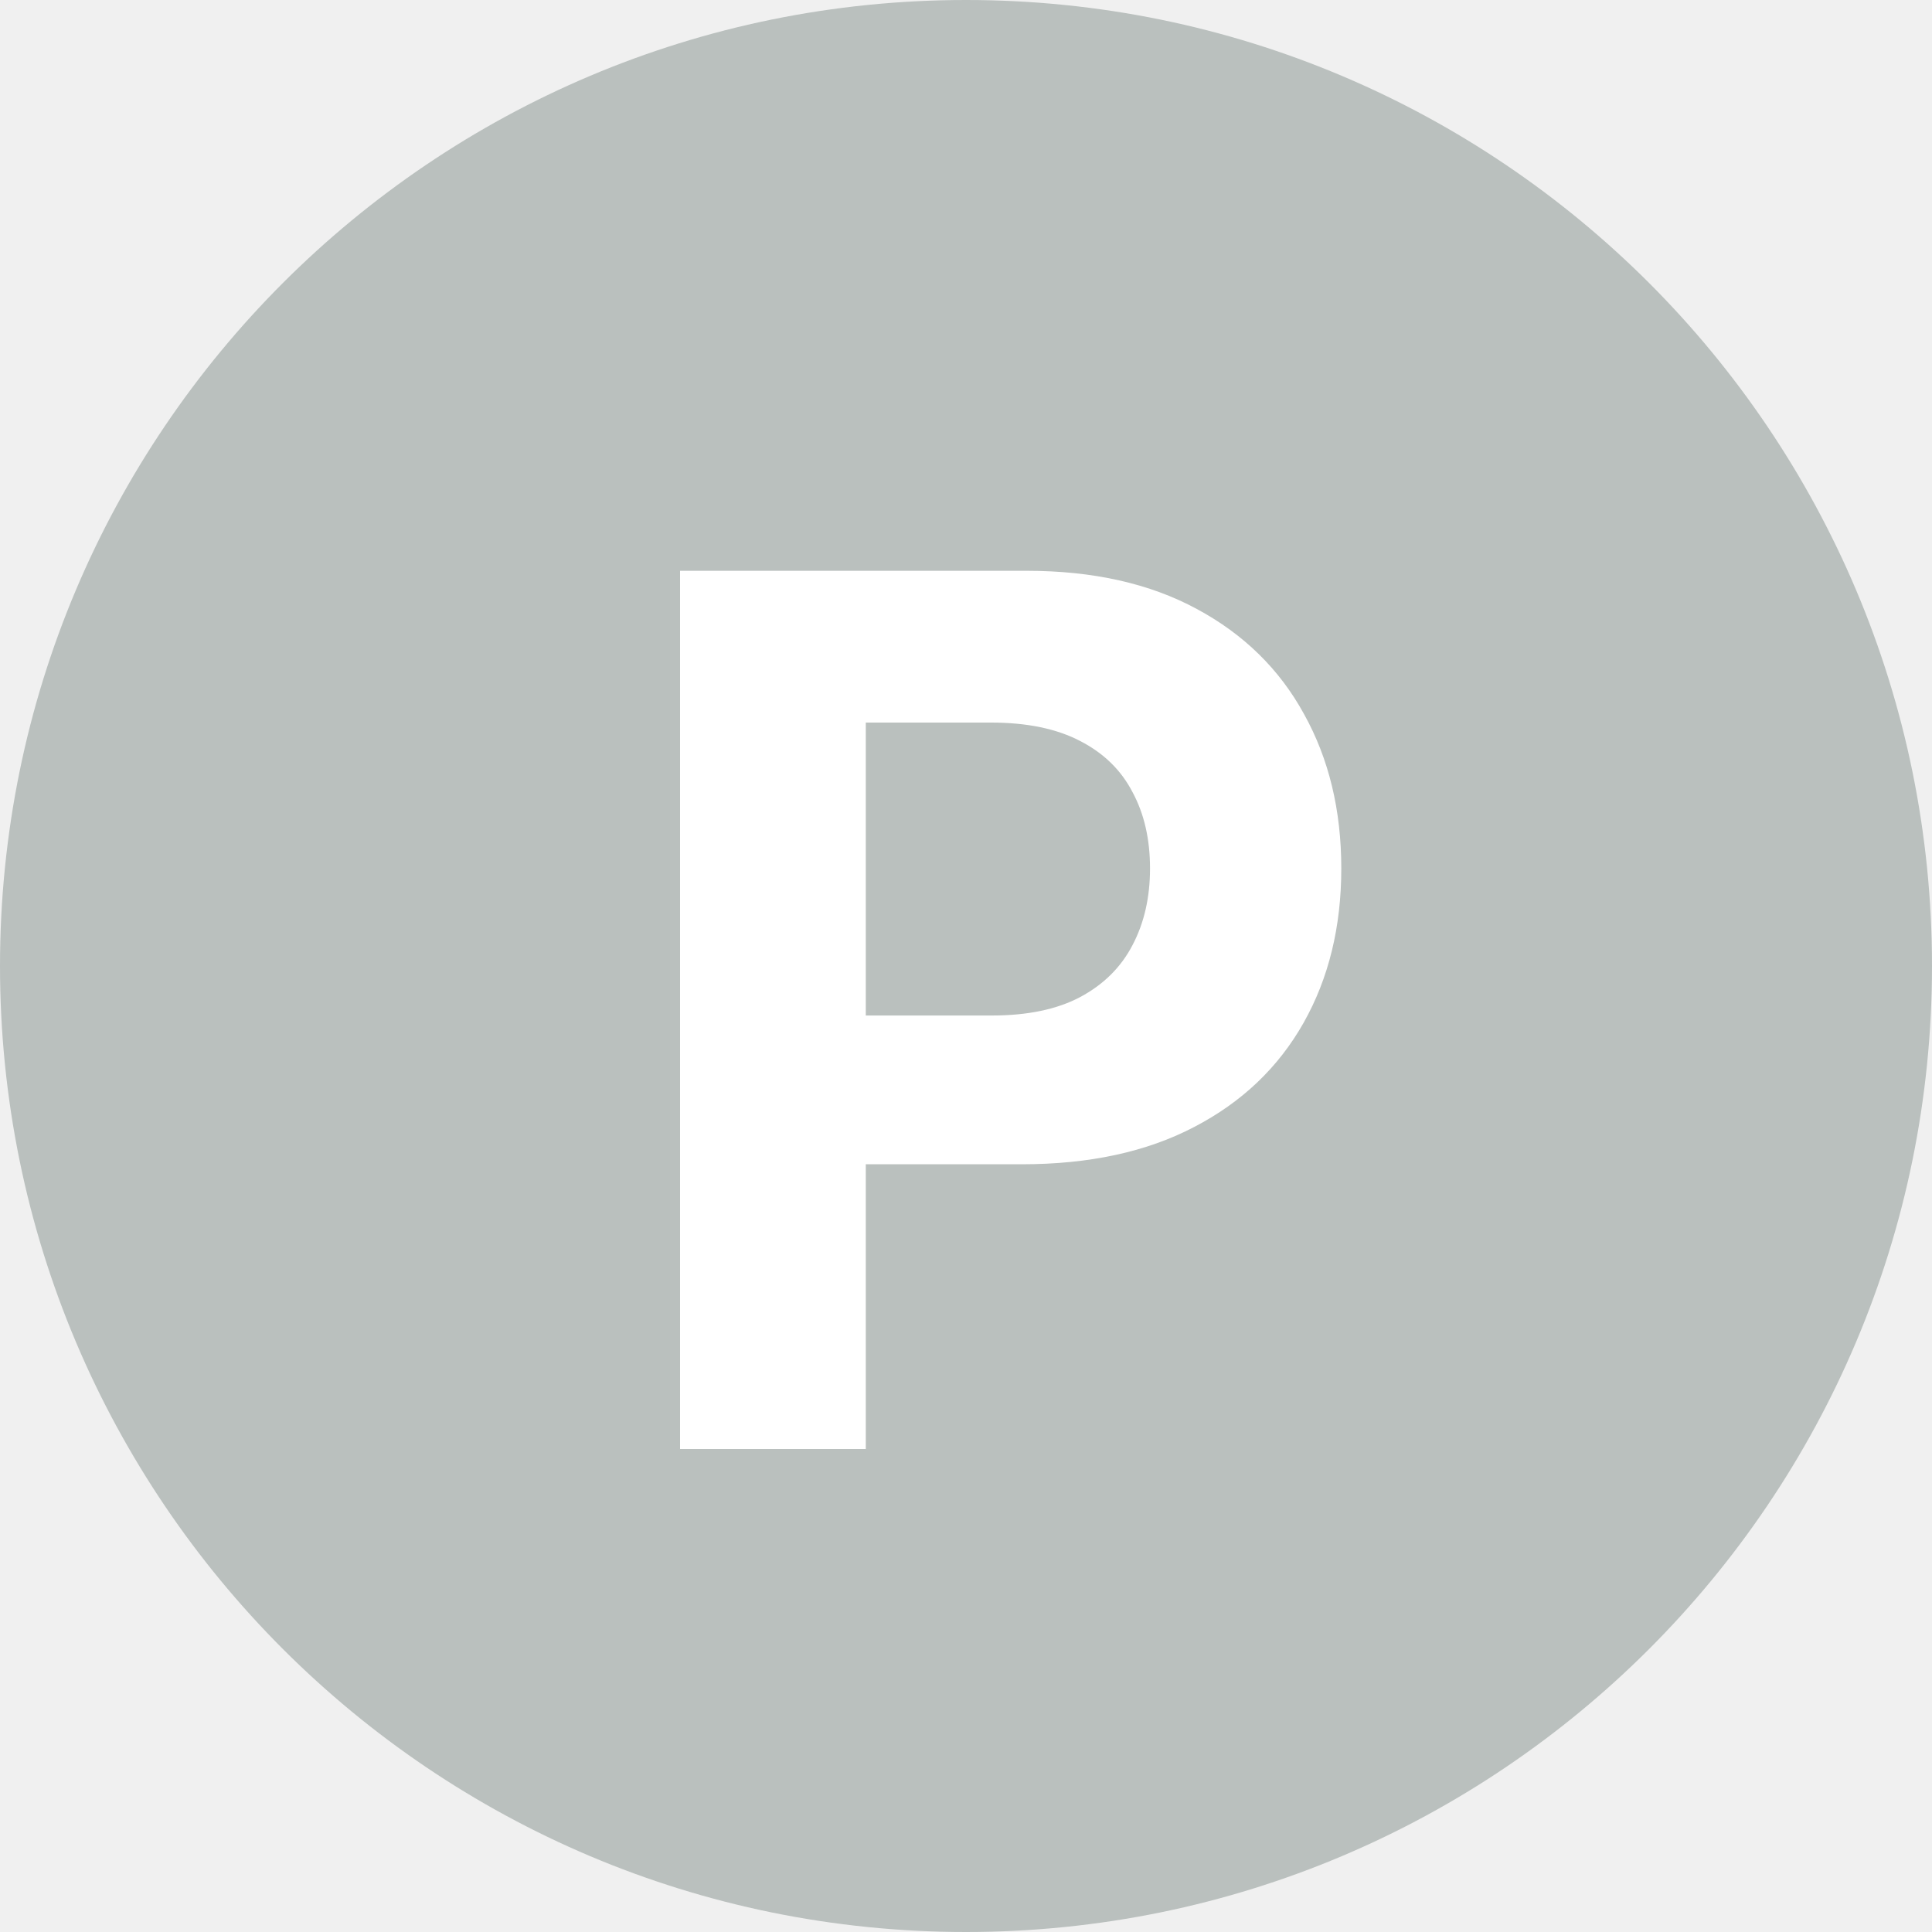
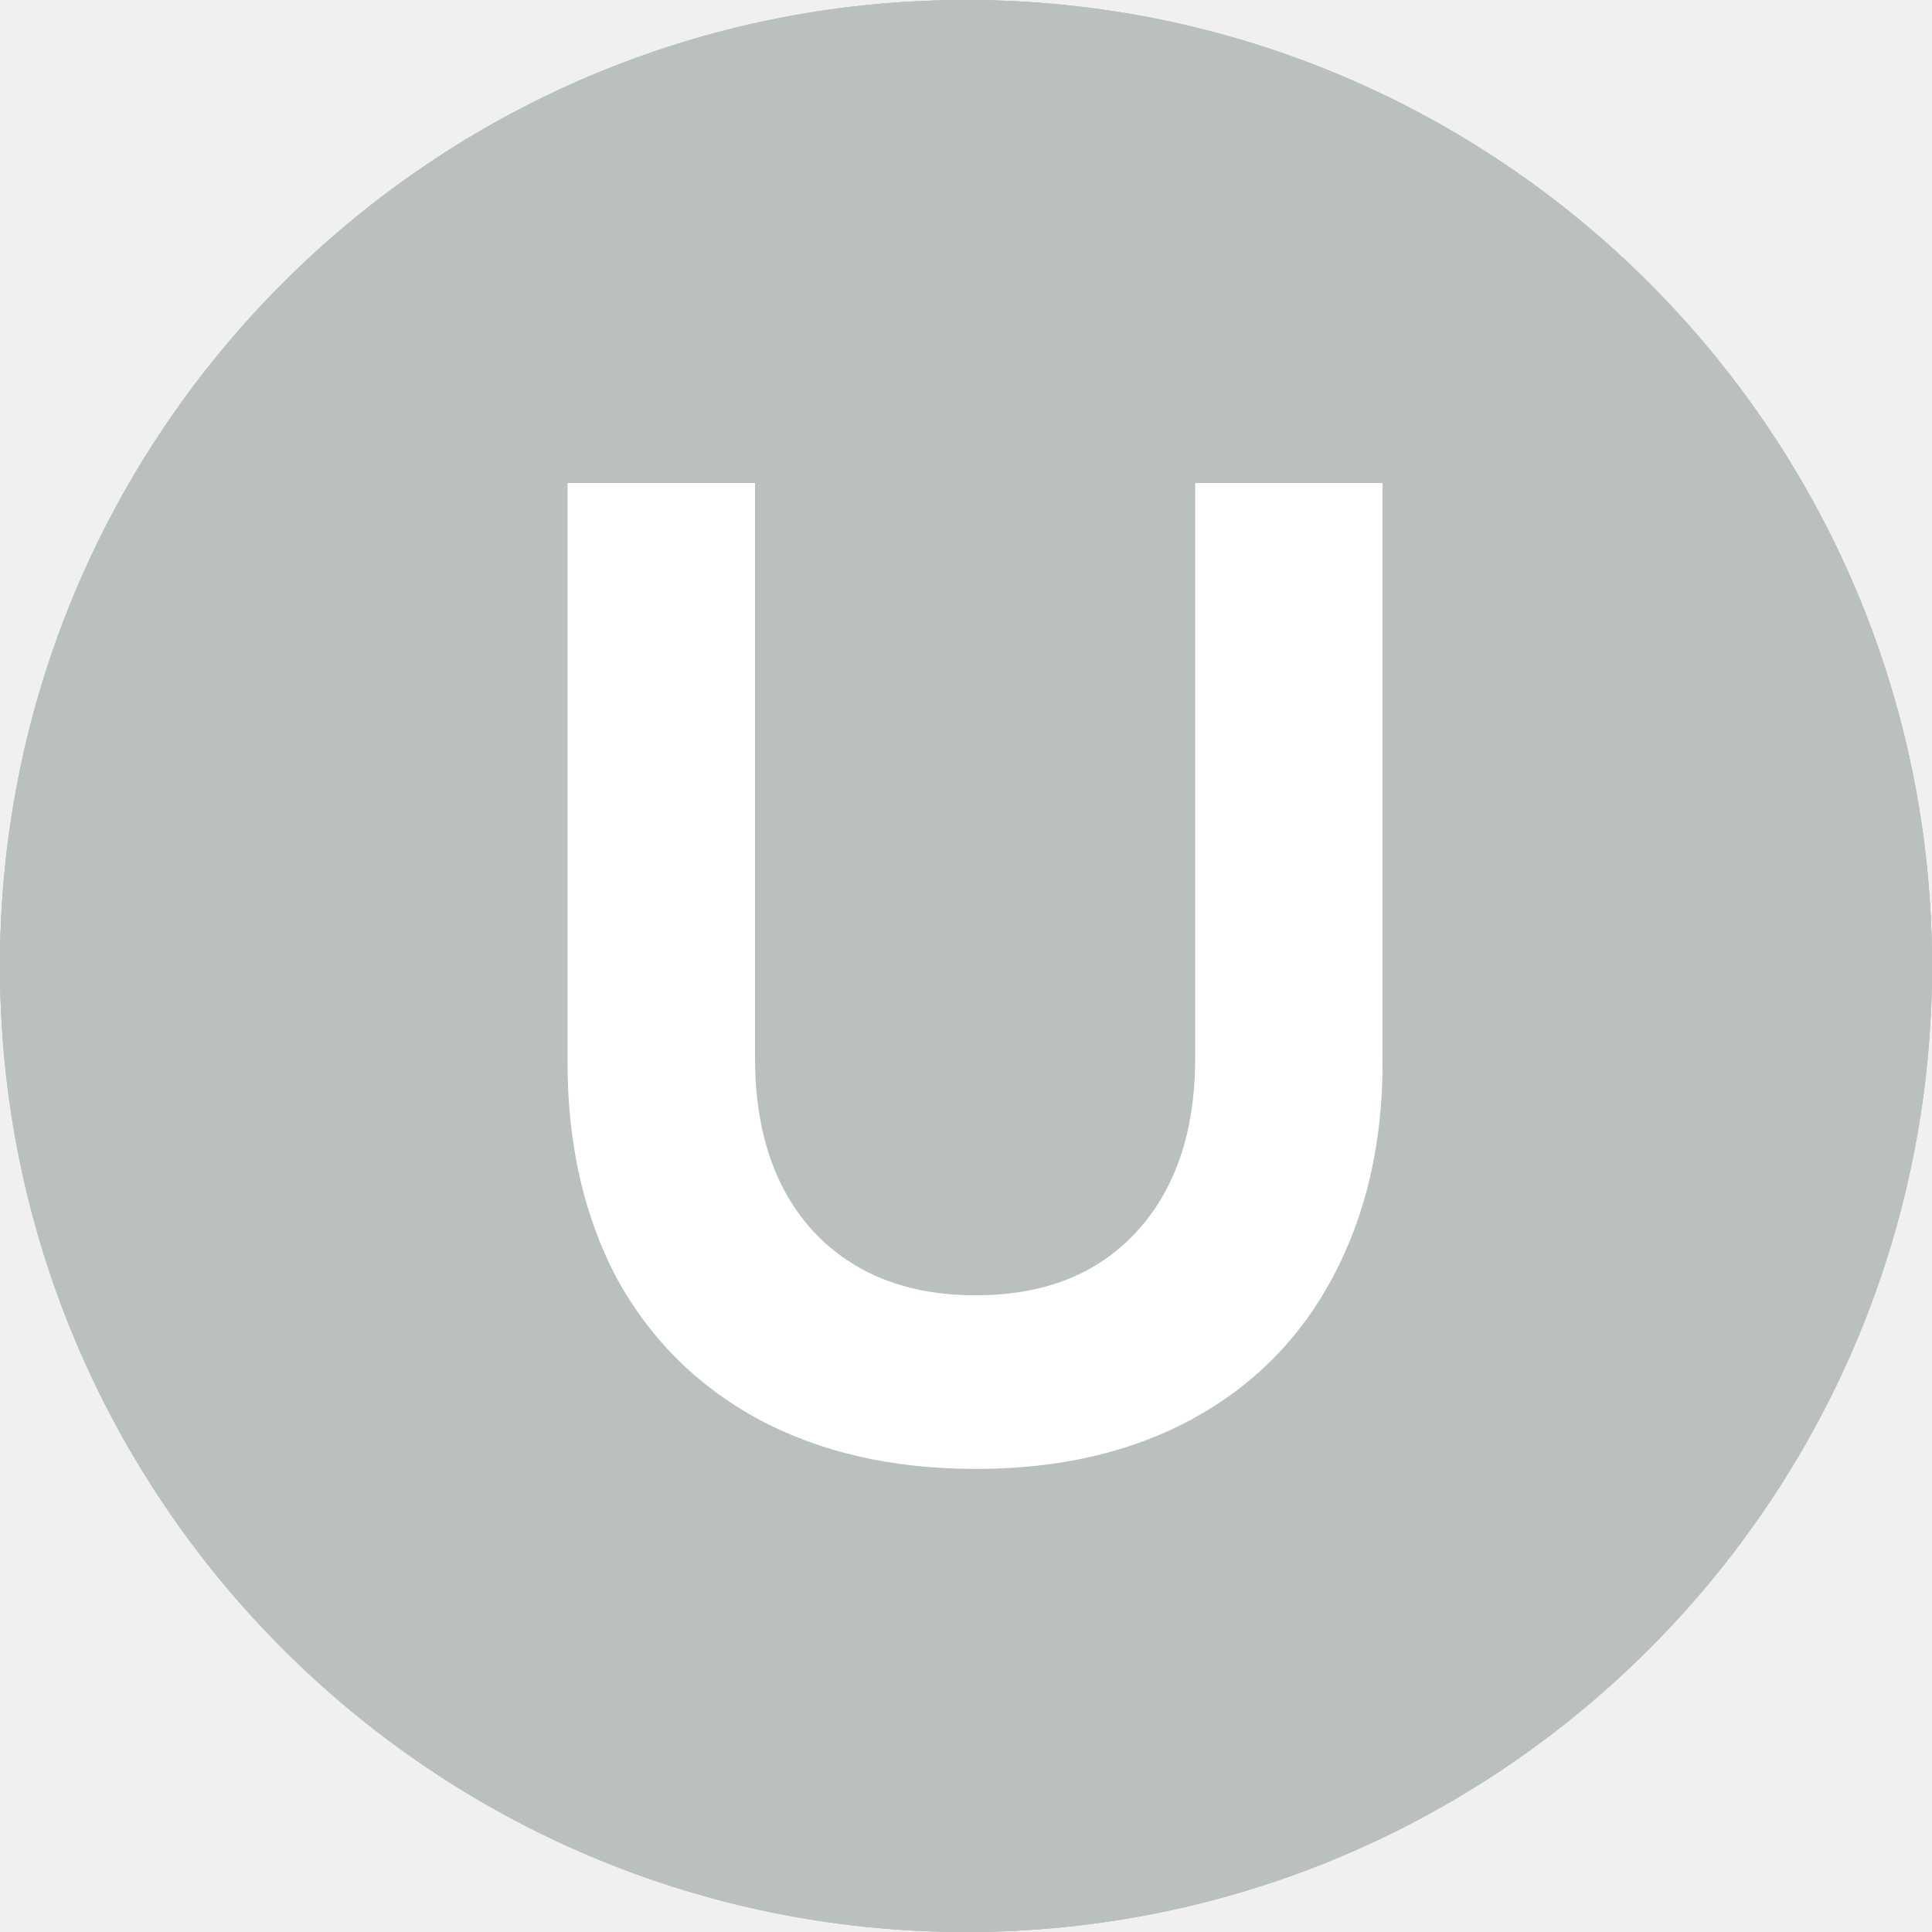
<svg xmlns="http://www.w3.org/2000/svg" width="16" height="16" viewBox="0 0 16 16" fill="none">
  <circle cx="8" cy="8" r="8" fill="#BAC0BE" />
+   <path d="M5 11.273V4H7.869C8.421 4 8.891 4.105 9.279 4.316C9.667 4.524 9.963 4.814 10.167 5.186C10.373 5.555 10.476 5.982 10.476 6.464C10.476 6.947 10.372 7.374 10.163 7.743C9.955 8.112 9.653 8.4 9.258 8.606C8.865 8.812 8.389 8.915 7.83 8.915H6.001V7.683H7.582C7.878 7.683 8.121 7.632 8.313 7.53C8.507 7.426 8.652 7.282 8.746 7.1C8.844 6.915 8.892 6.704 8.892 6.464C8.892 6.223 8.844 6.012 8.746 5.832C8.652 5.65 8.507 5.509 8.313 5.41C8.119 5.308 7.873 5.257 7.575 5.257H6.538V11.273H5Z" fill="white" />
+   <circle cx="8" cy="8" r="8" fill="#BAC0BE" />
  <path d="M5.632 12V4.727H8.502C9.053 4.727 9.523 4.833 9.911 5.043C10.3 5.252 10.596 5.542 10.799 5.913C11.005 6.283 11.108 6.709 11.108 7.192C11.108 7.675 11.004 8.101 10.796 8.47C10.587 8.84 10.286 9.127 9.89 9.333C9.497 9.539 9.021 9.642 8.463 9.642H6.634V8.41H8.214C8.51 8.41 8.754 8.359 8.946 8.257C9.14 8.153 9.284 8.01 9.379 7.827C9.476 7.643 9.524 7.431 9.524 7.192C9.524 6.95 9.476 6.74 9.379 6.56C9.284 6.377 9.14 6.237 8.946 6.137C8.751 6.035 8.505 5.984 8.207 5.984H7.17V12H5.632Z" fill="white" />
+   <circle cx="8" cy="8" r="8" fill="#BAC0BE" />
+   <path d="M6.253 4V8.761C6.253 9.374 6.417 9.857 6.747 10.21C7.077 10.555 7.521 10.727 8.081 10.727C8.641 10.727 9.082 10.555 9.404 10.21C9.733 9.857 9.898 9.374 9.898 8.761V4H11.45V8.796C11.45 9.47 11.312 10.064 11.037 10.578C10.768 11.084 10.381 11.475 9.875 11.751C9.369 12.027 8.771 12.165 8.081 12.165C7.391 12.165 6.789 12.027 6.276 11.751C5.77 11.475 5.379 11.084 5.103 10.578C4.834 10.064 4.7 9.47 4.7 8.796V4H6.253Z" fill="white" />
</svg>
